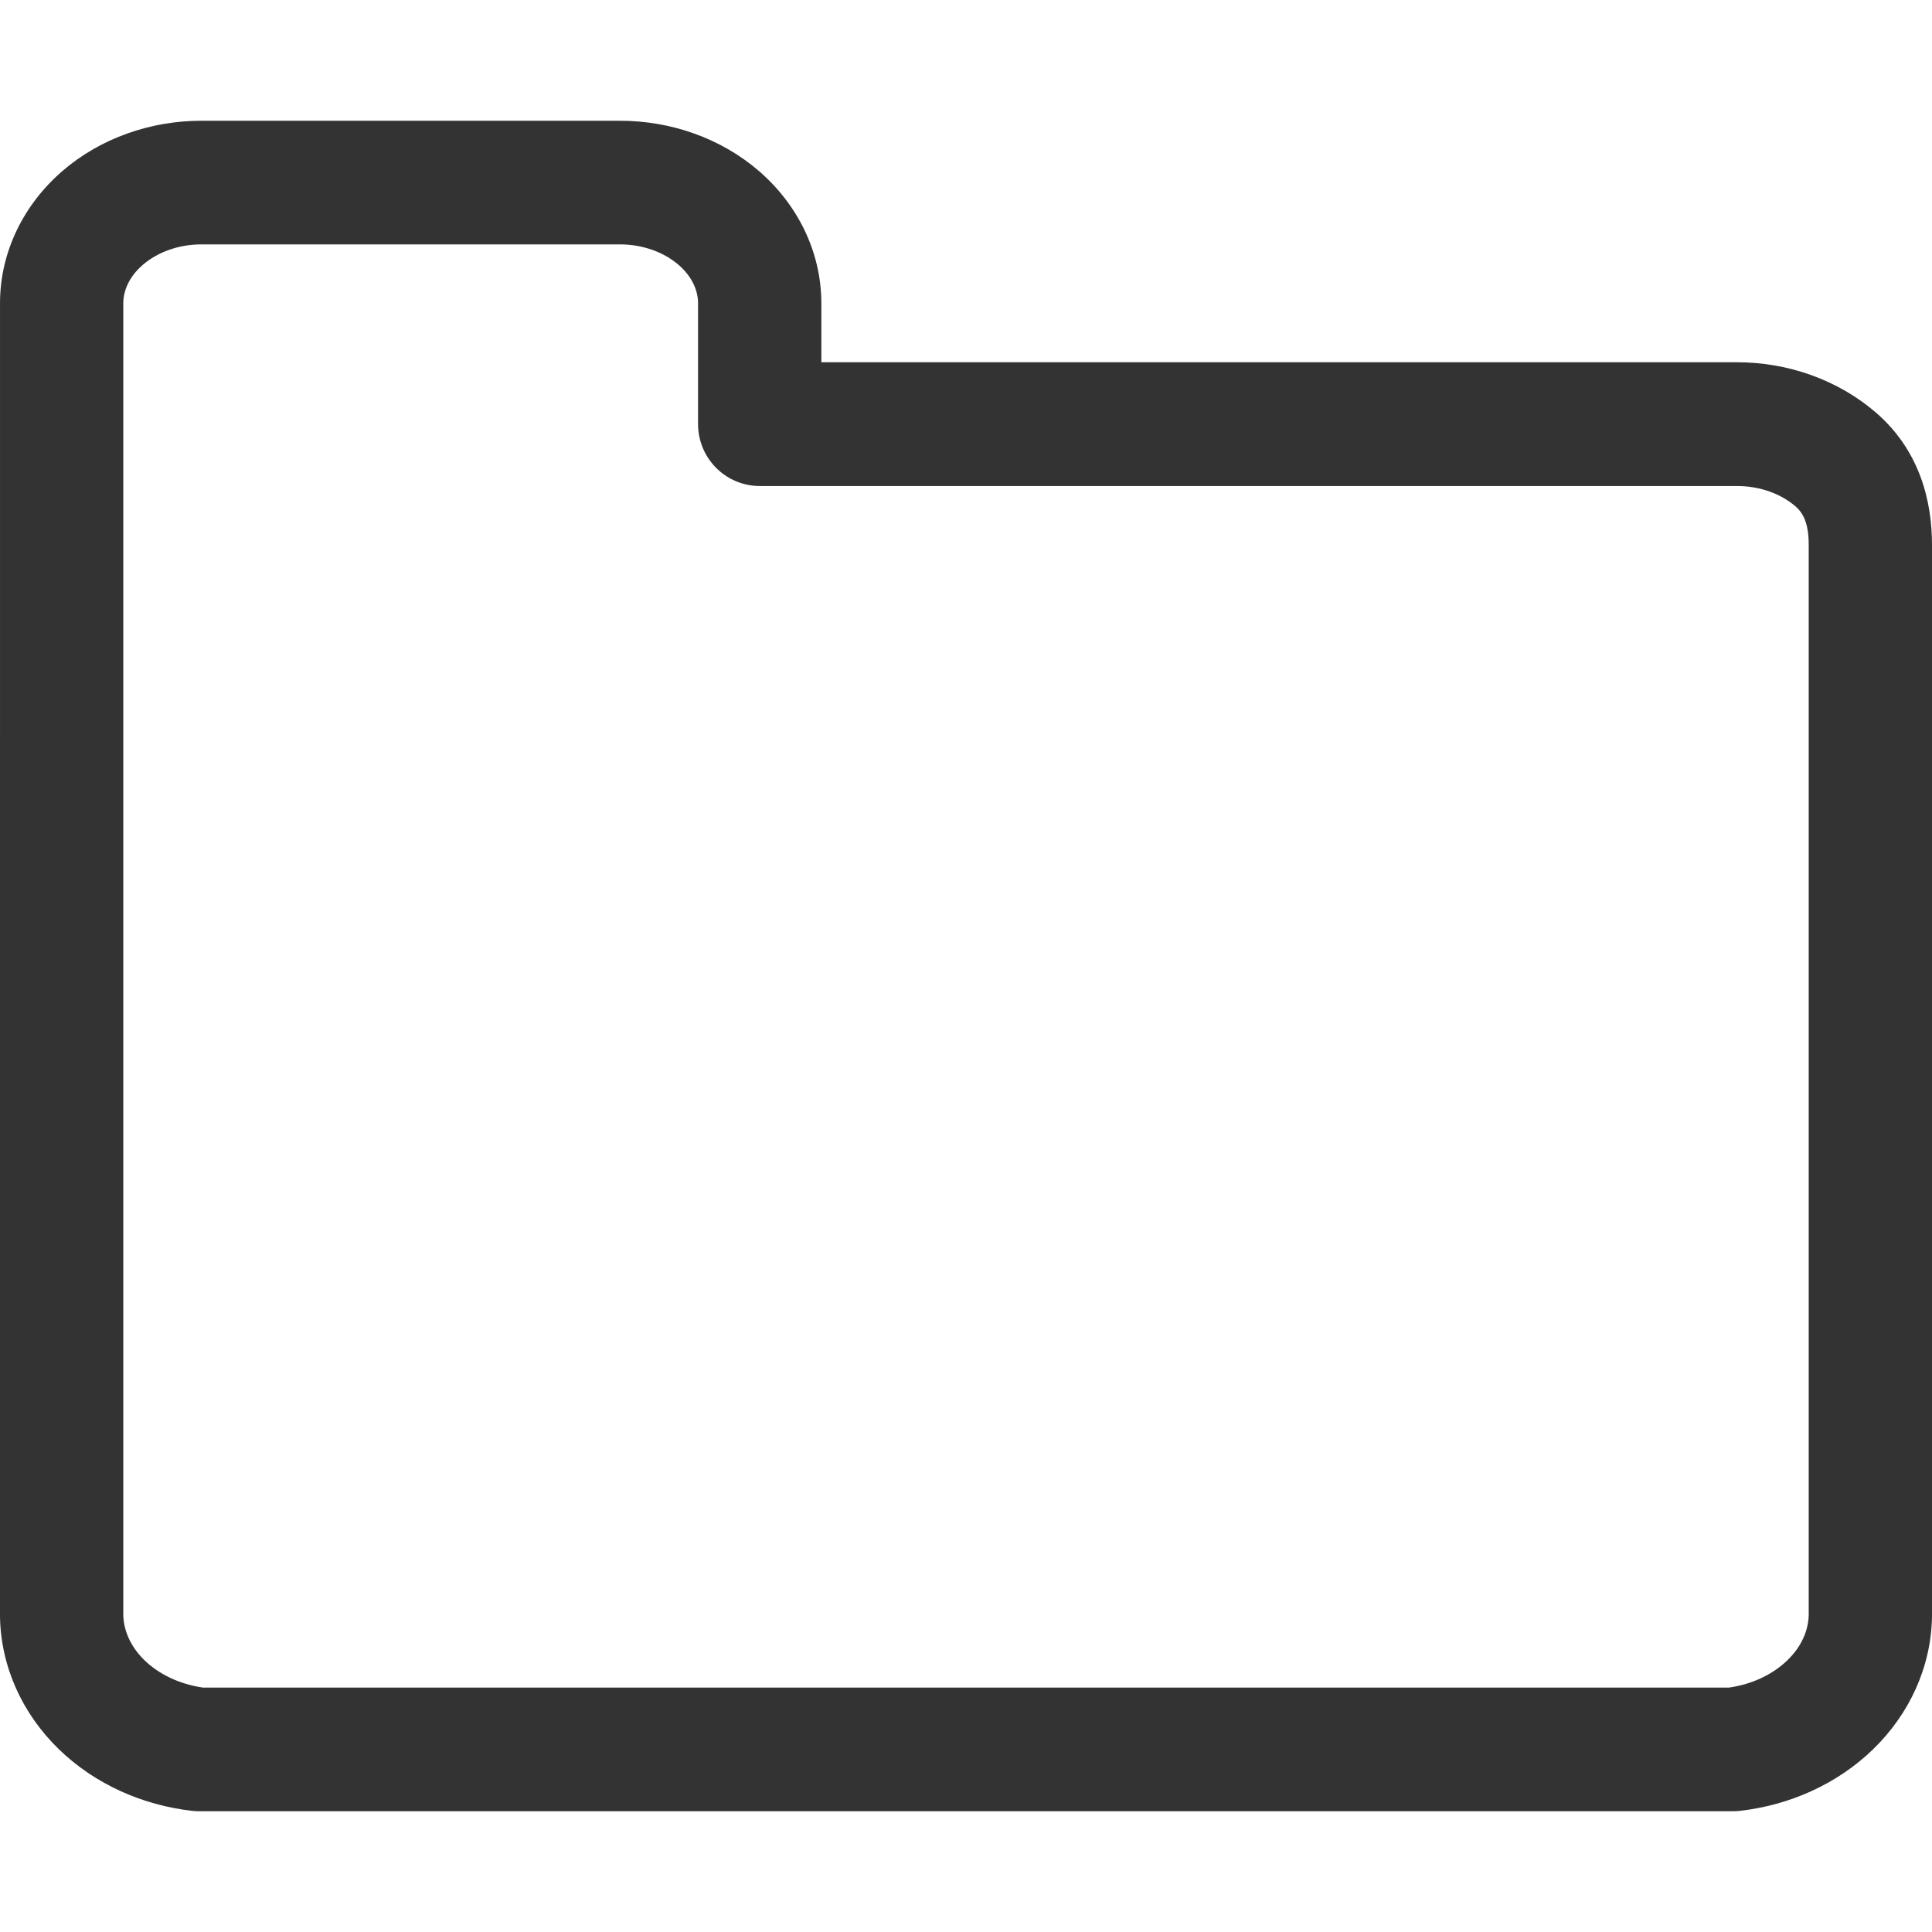
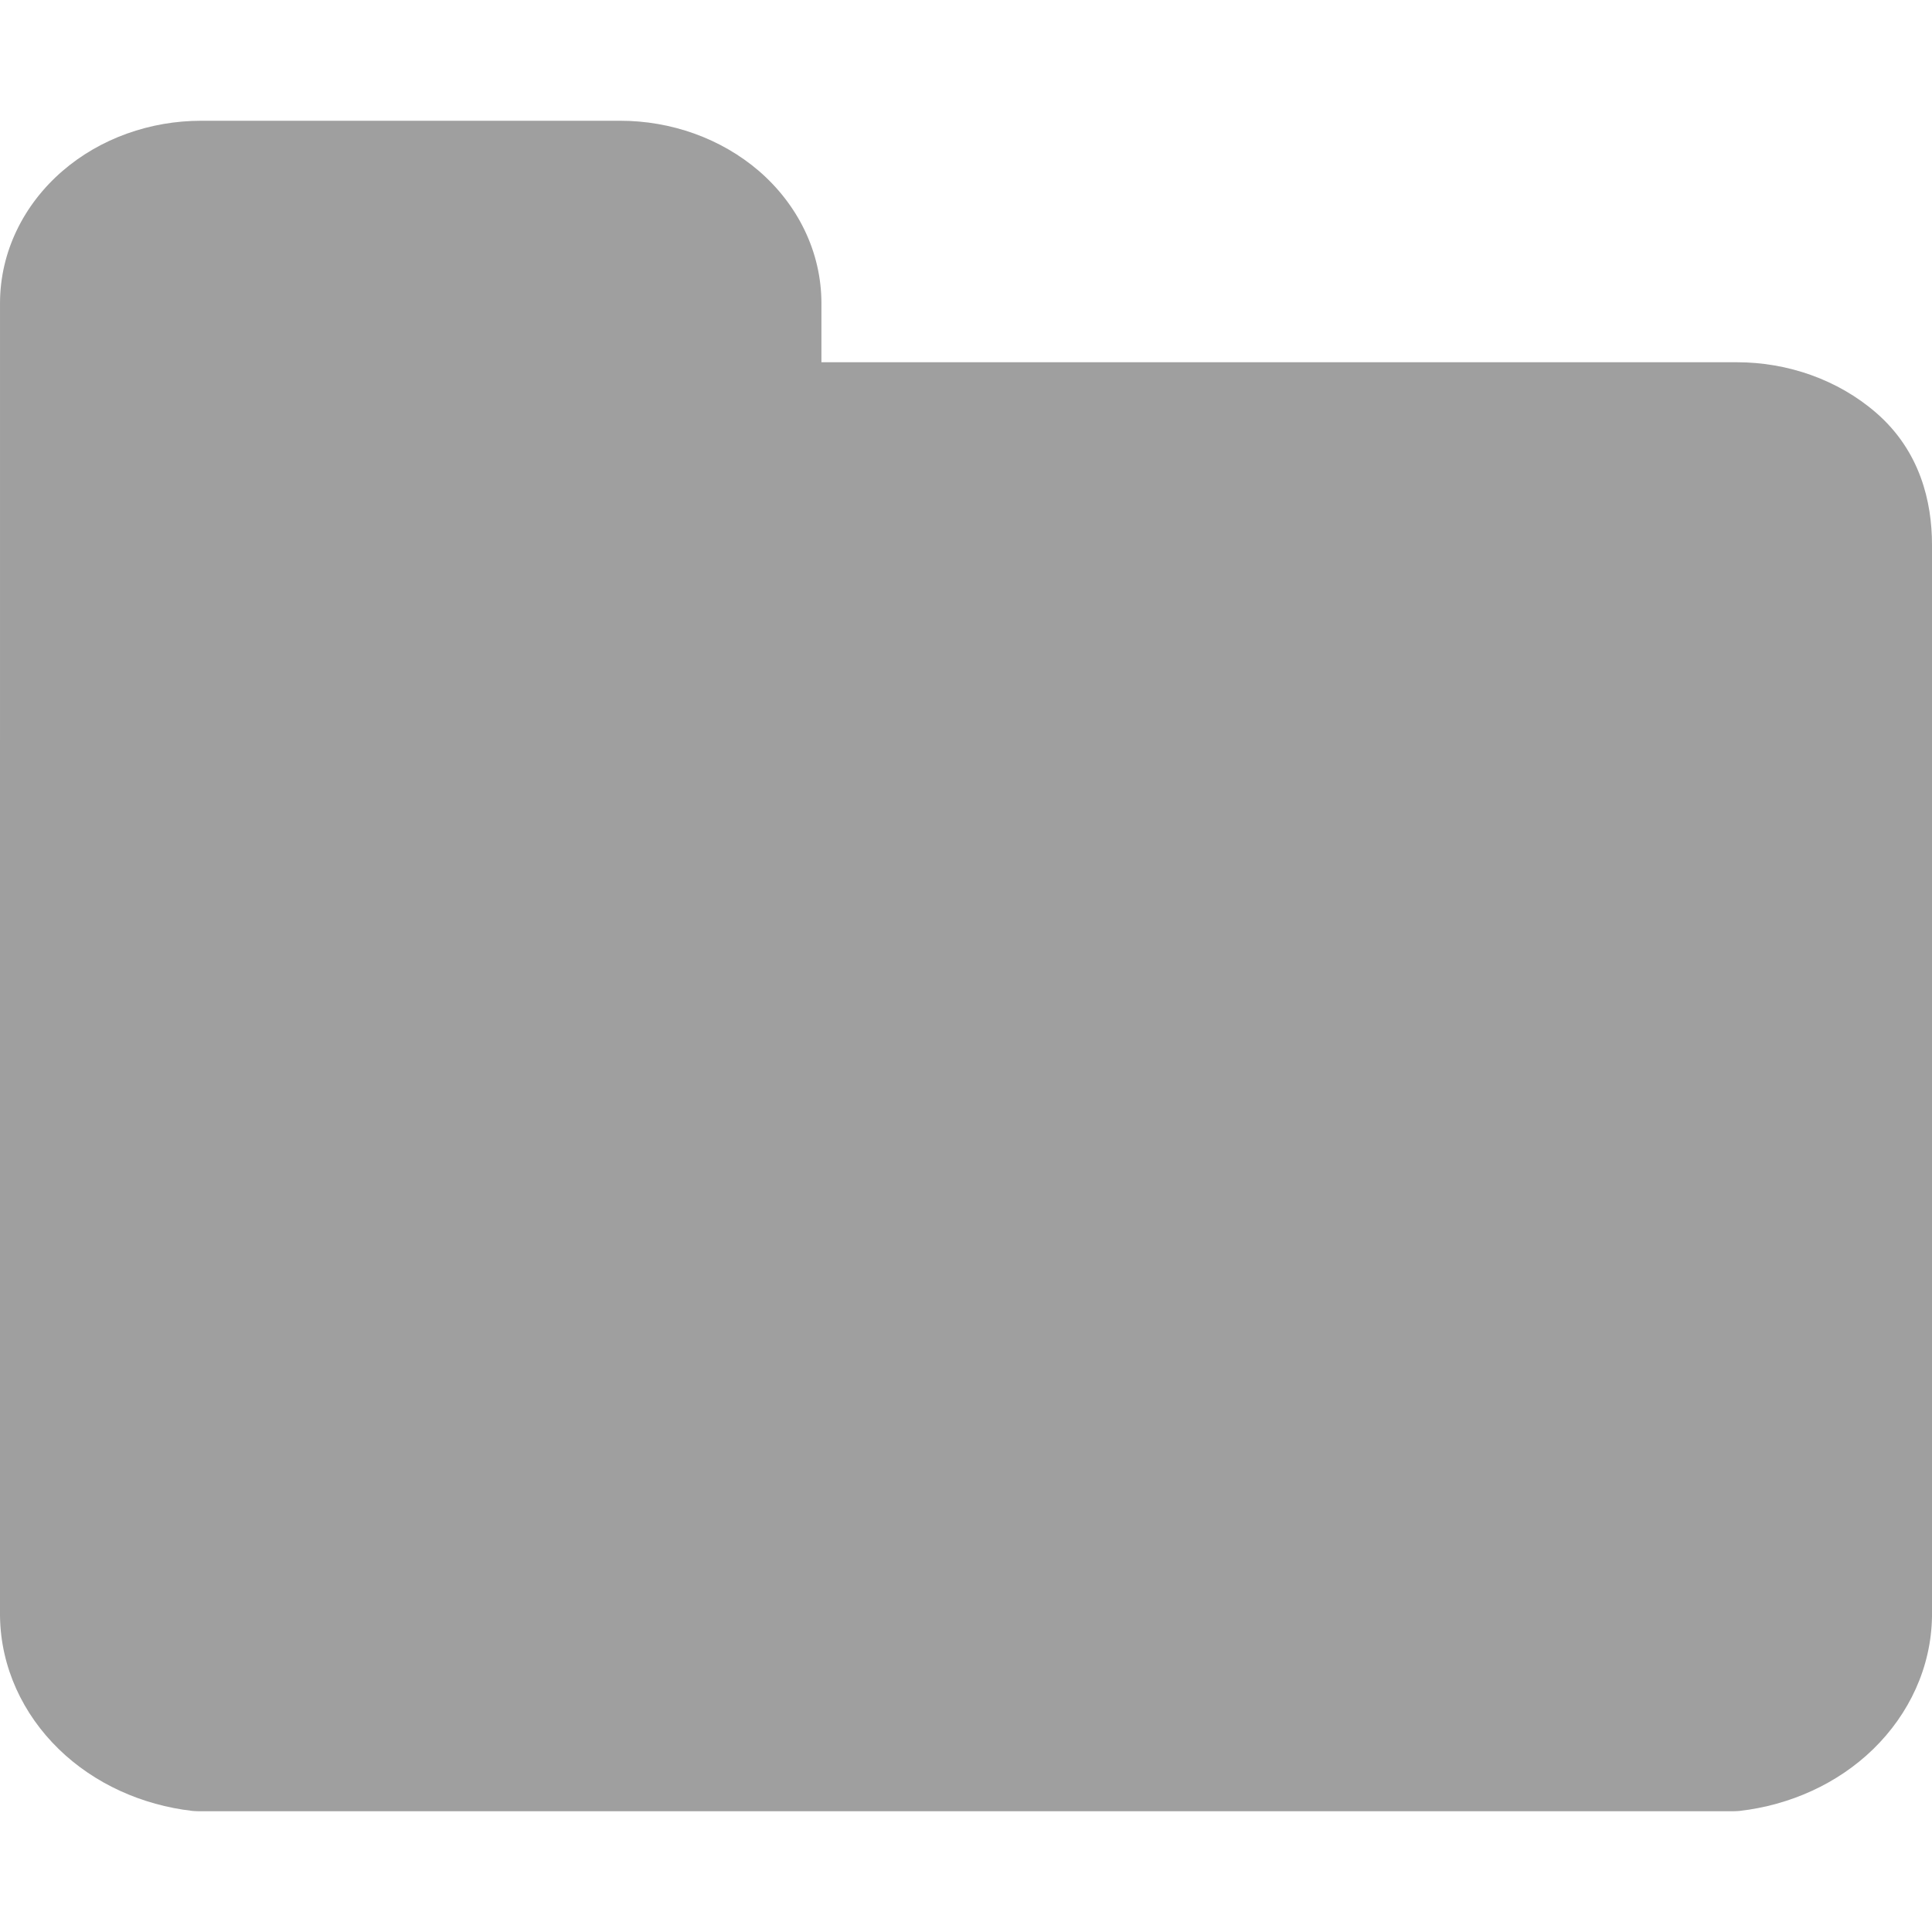
- <svg xmlns="http://www.w3.org/2000/svg" width="16" height="16" viewBox="0 0 16 16" fill="none">
-   <path fill-rule="evenodd" clip-rule="evenodd" d="M0.516 1.417C0.832 1.144 1.247 1 1.667 1H5.135C5.555 1 5.97 1.144 6.286 1.417C6.605 1.693 6.802 2.085 6.802 2.512V3H14.385C14.805 3 15.219 3.144 15.536 3.417C15.903 3.735 16 4.157 16 4.512V13.388C15.993 13.807 15.812 14.195 15.514 14.485C15.217 14.774 14.822 14.95 14.407 14.997C14.388 14.999 14.369 15 14.35 15L1.65 15C1.631 15 1.612 14.999 1.593 14.997C1.178 14.95 0.783 14.774 0.486 14.485C0.188 14.195 0.007 13.807 0 13.388L0 13.38L6.55777e-05 2.512C6.55777e-05 2.085 0.197 1.693 0.516 1.417ZM1.667 2.024C1.473 2.024 1.3 2.092 1.183 2.193C1.068 2.292 1.021 2.409 1.021 2.512V13.375C1.024 13.5 1.078 13.634 1.197 13.75C1.314 13.863 1.484 13.948 1.682 13.976L14.318 13.976C14.516 13.948 14.686 13.863 14.803 13.749C14.922 13.634 14.976 13.5 14.979 13.375V4.512C14.979 4.337 14.935 4.25 14.869 4.193C14.752 4.092 14.579 4.025 14.385 4.025H6.292C6.01 4.025 5.781 3.795 5.781 3.512V2.512C5.781 2.409 5.734 2.292 5.619 2.193C5.502 2.092 5.329 2.024 5.135 2.024H1.667Z" fill="#333333" />
+ <svg xmlns="http://www.w3.org/2000/svg" width="12" height="12" viewBox="0 0 12 12" fill="none">
+   <path fill-rule="evenodd" clip-rule="evenodd" d="M0.387 1.063C0.624 0.858 0.935 0.75 1.25 0.75H3.852C4.166 0.75 4.477 0.858 4.715 1.063C4.954 1.27 5.102 1.563 5.102 1.884V2.25H10.789C11.103 2.25 11.415 2.358 11.652 2.563C11.927 2.801 12 3.118 12 3.384V10.041C11.995 10.355 11.859 10.646 11.635 10.864C11.413 11.08 11.117 11.212 10.805 11.248C10.791 11.249 10.777 11.25 10.762 11.25L1.238 11.25C1.223 11.25 1.209 11.249 1.195 11.248C0.883 11.212 0.587 11.08 0.365 10.864C0.141 10.646 0.005 10.355 9.83361e-05 10.041L0 10.035L4.91833e-05 1.884C4.91833e-05 1.563 0.148 1.27 0.387 1.063Z" fill="#9F9F9F" />
</svg>
